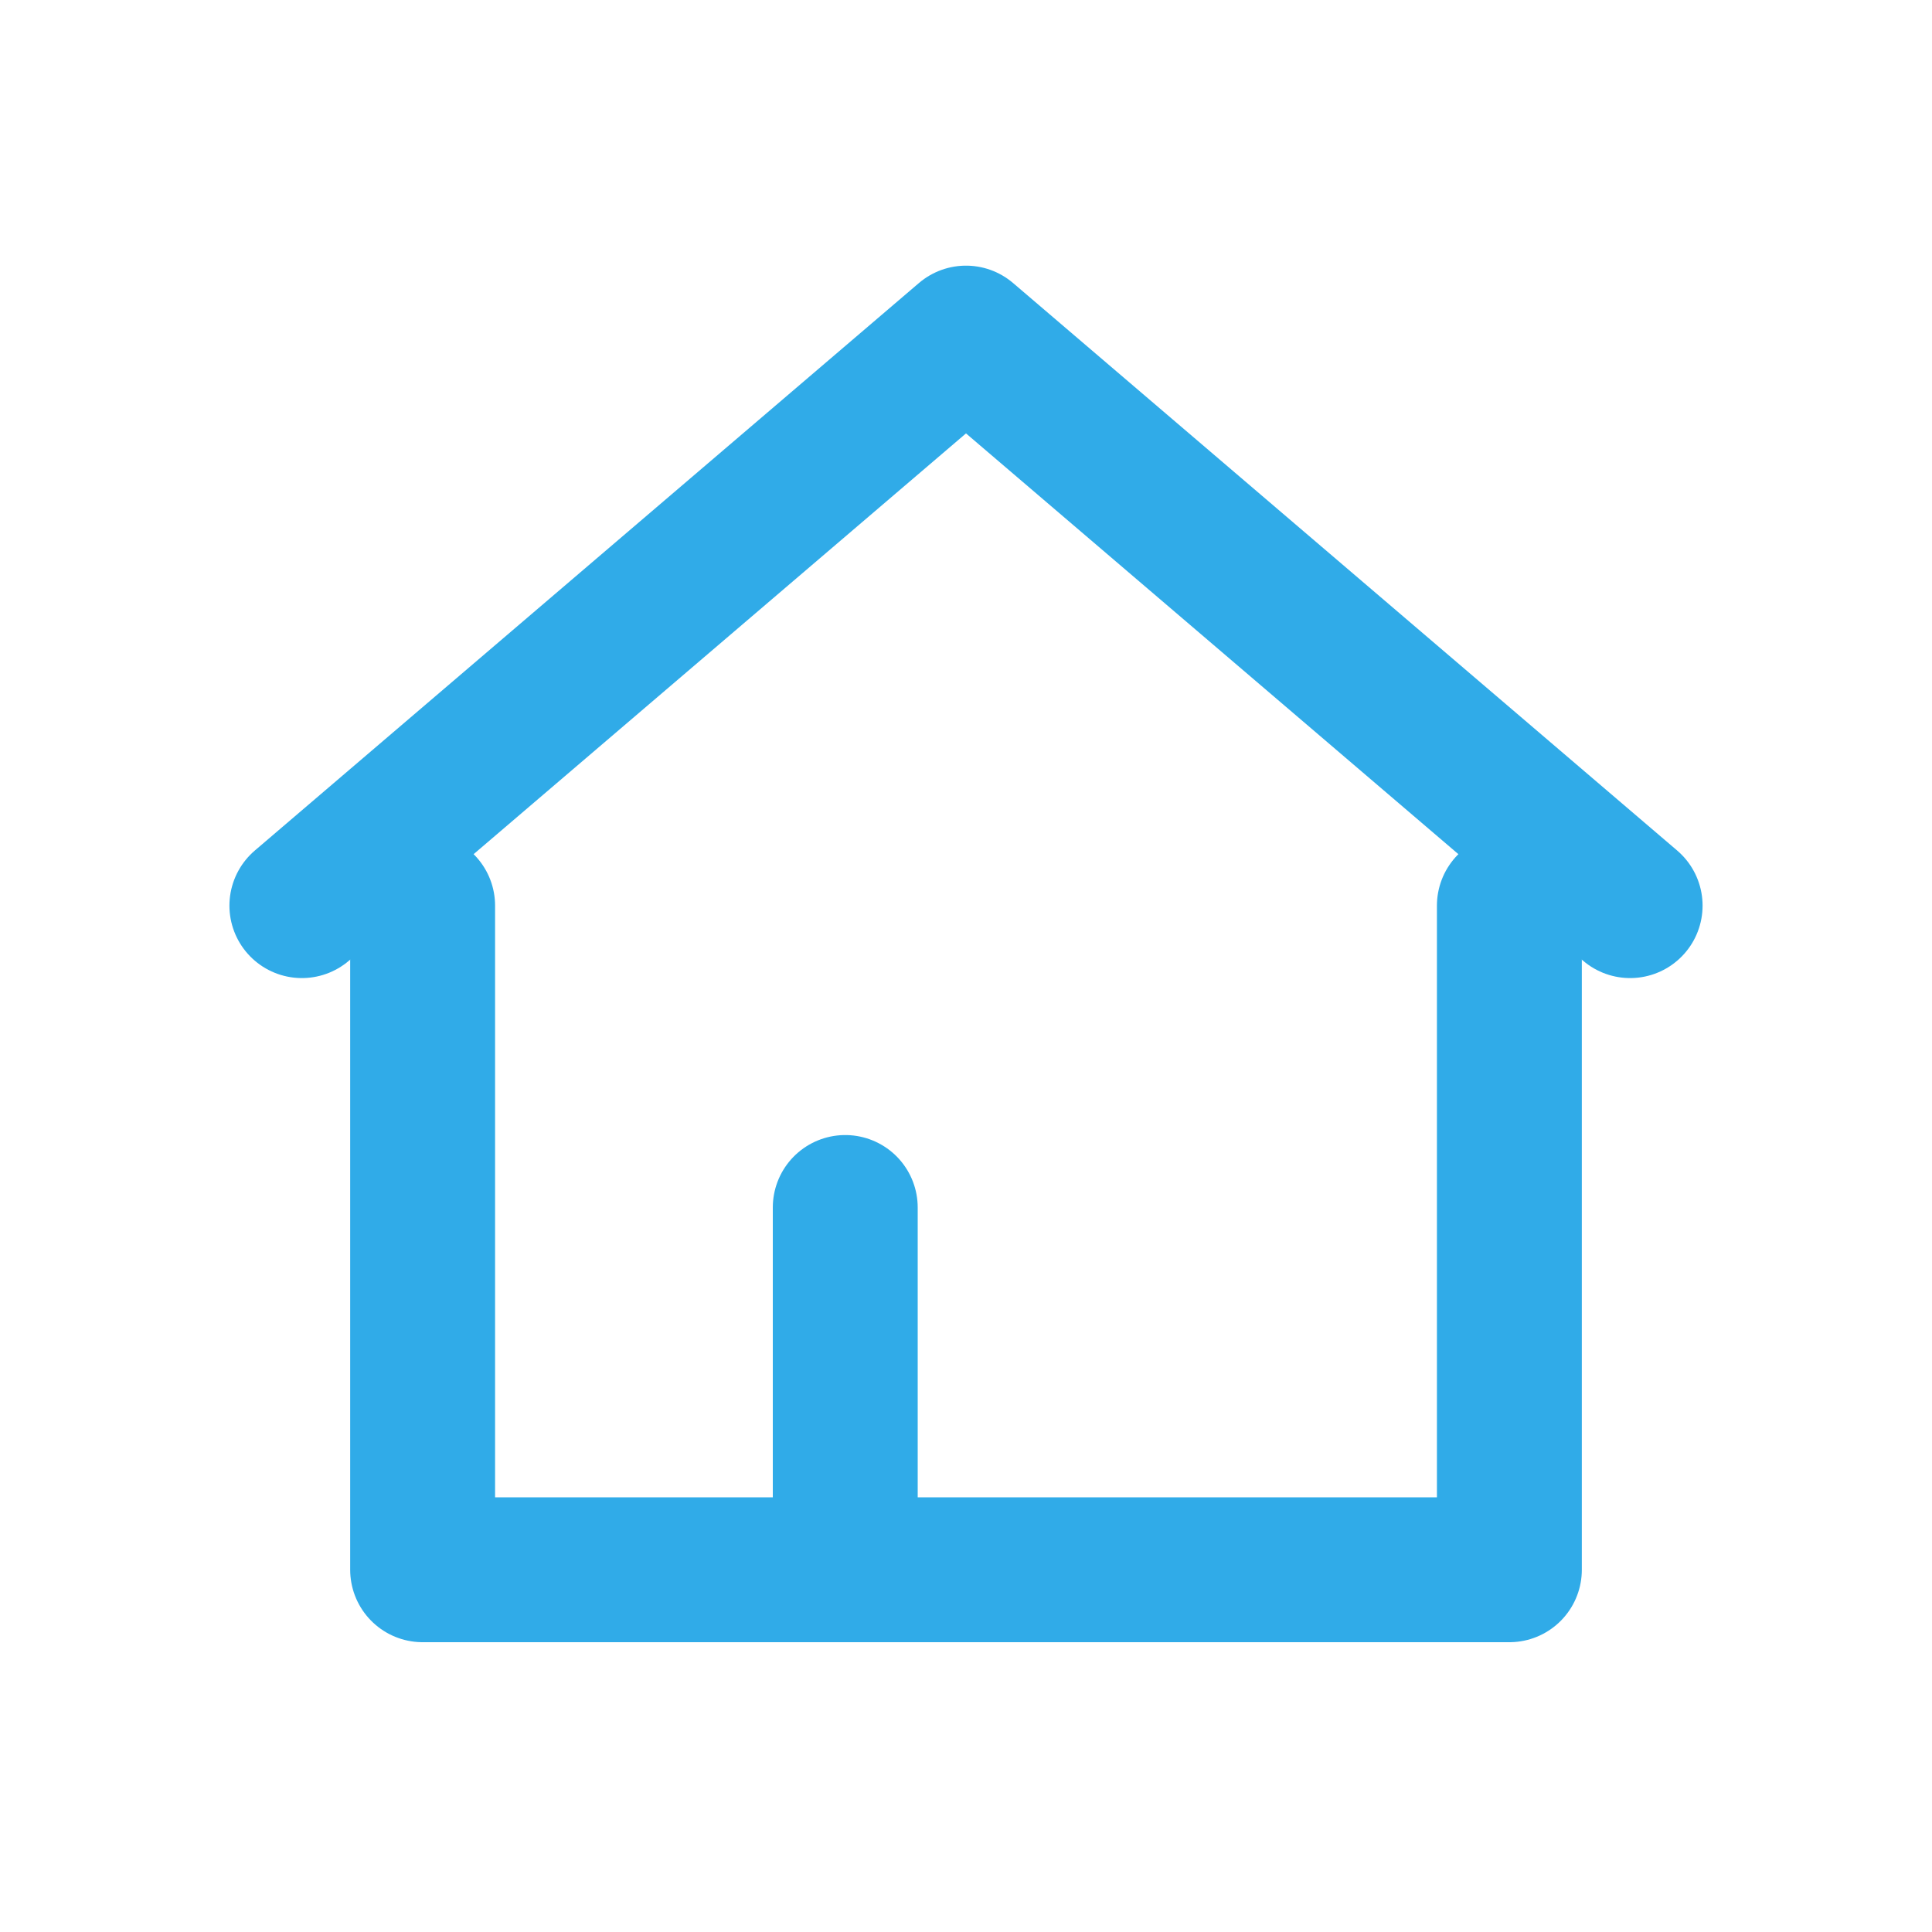
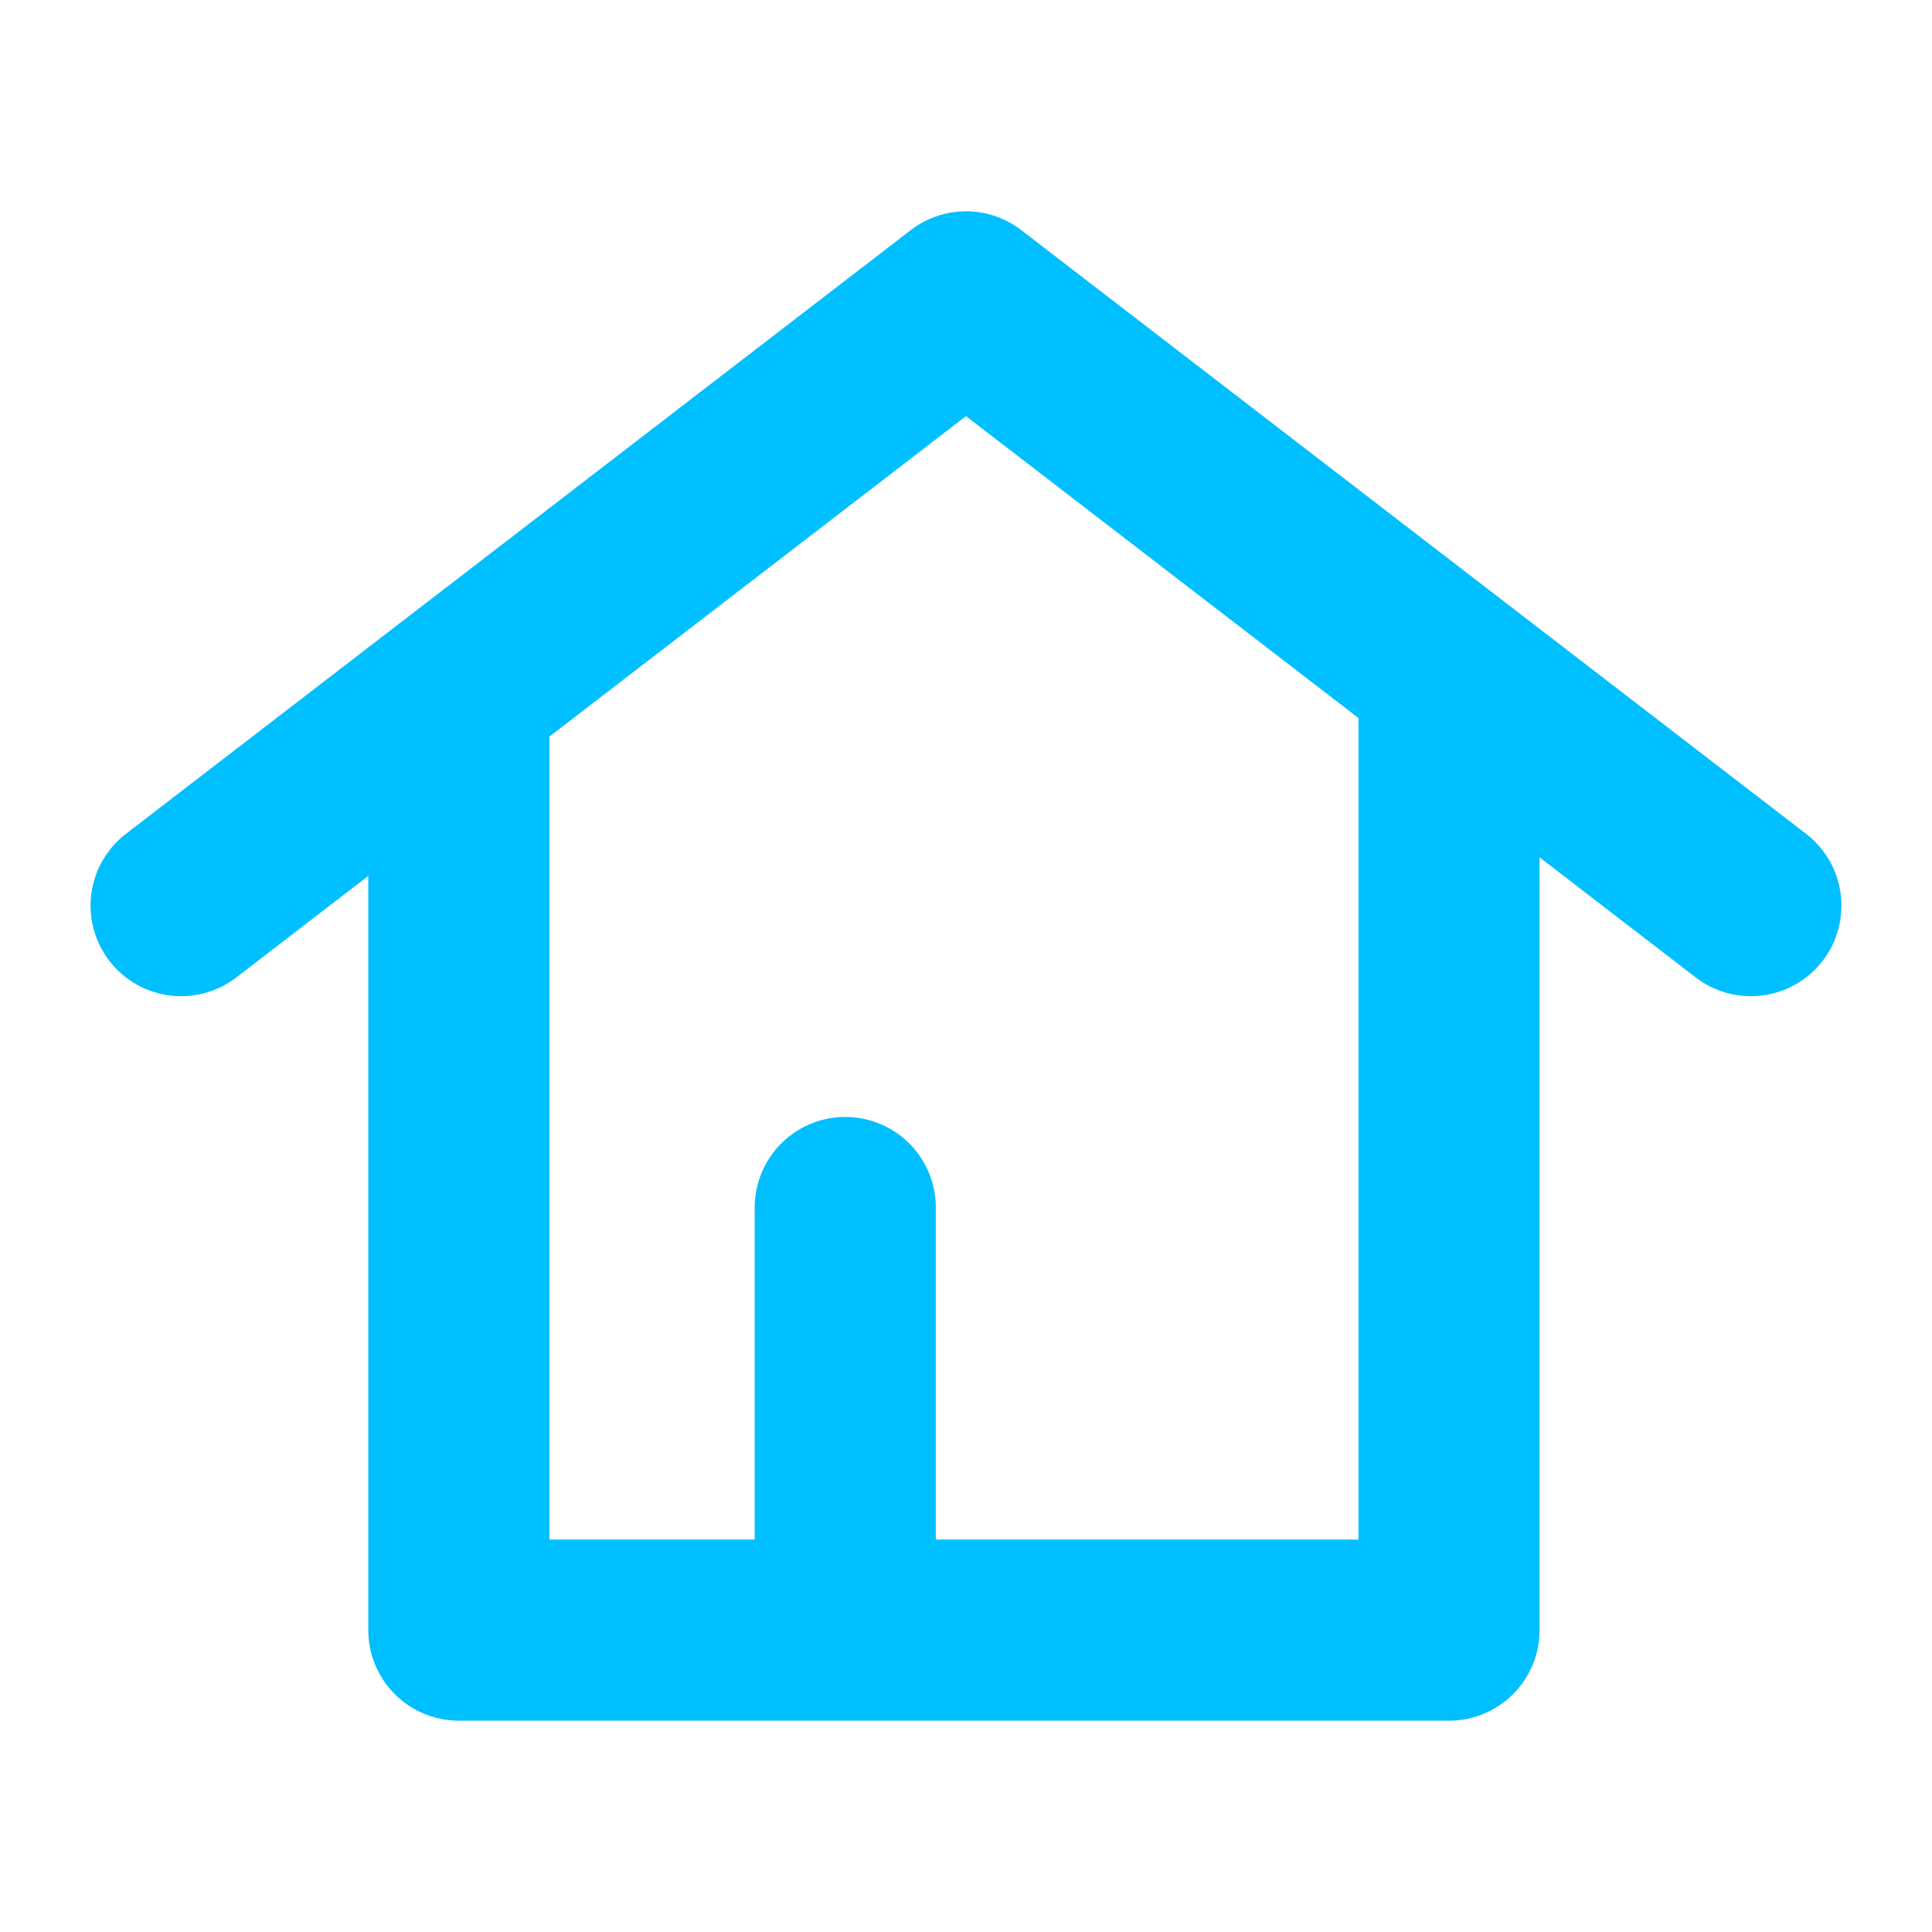
<svg xmlns="http://www.w3.org/2000/svg" viewBox="0 0 16 16">
-   <g fill="none" stroke="hsl(200, 80%, 55%)" stroke-width="1.2" stroke-linecap="round" stroke-linejoin="round">
-     <path d="M2.5 7.5L8 2.8l5.5 4.7" />
-     <path d="M3.5 7.5v5.5h9v-5.5" />
+   <g fill="none" stroke="hsl(195, 100%, 50%)" stroke-width="1.5" stroke-linecap="round" stroke-linejoin="round">
+     <path d="M1.5 7.5L8 2.5L14.5 7.5" />
+     <path d="M3.8 6.0v7.5h8.2v-7.5" />
    <path d="M7 10.0v3.0" />
  </g>
</svg>
